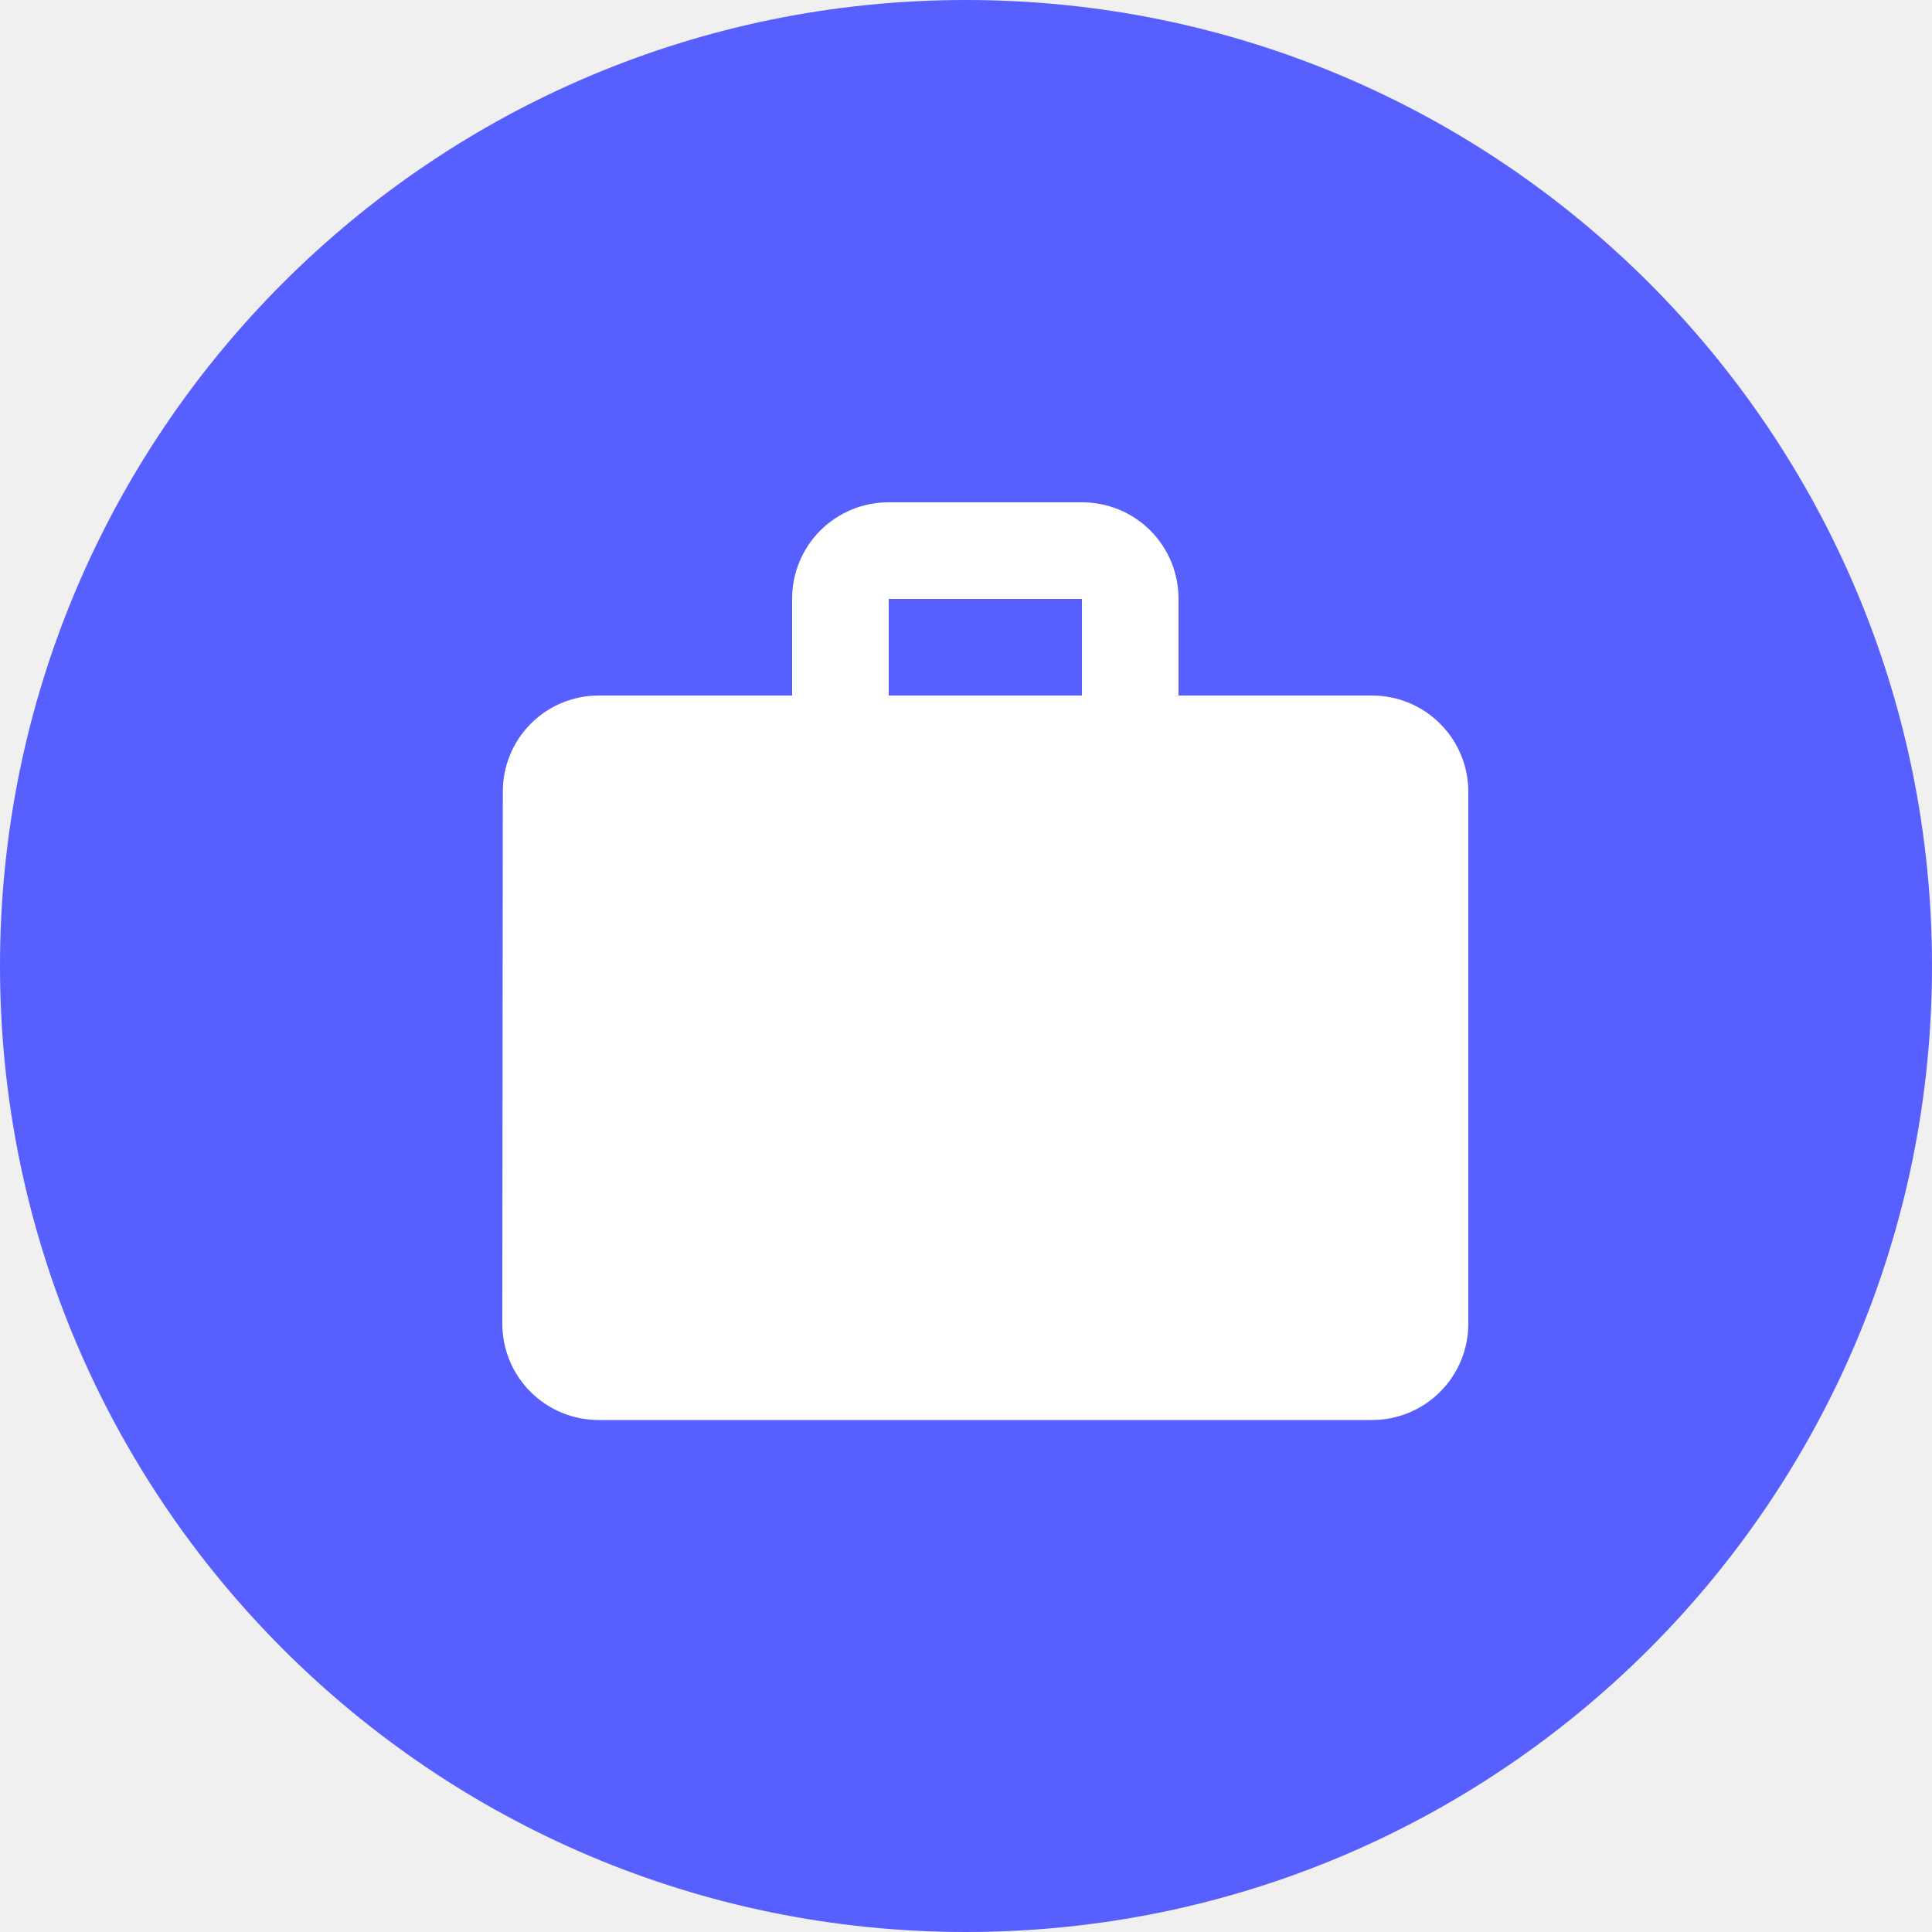
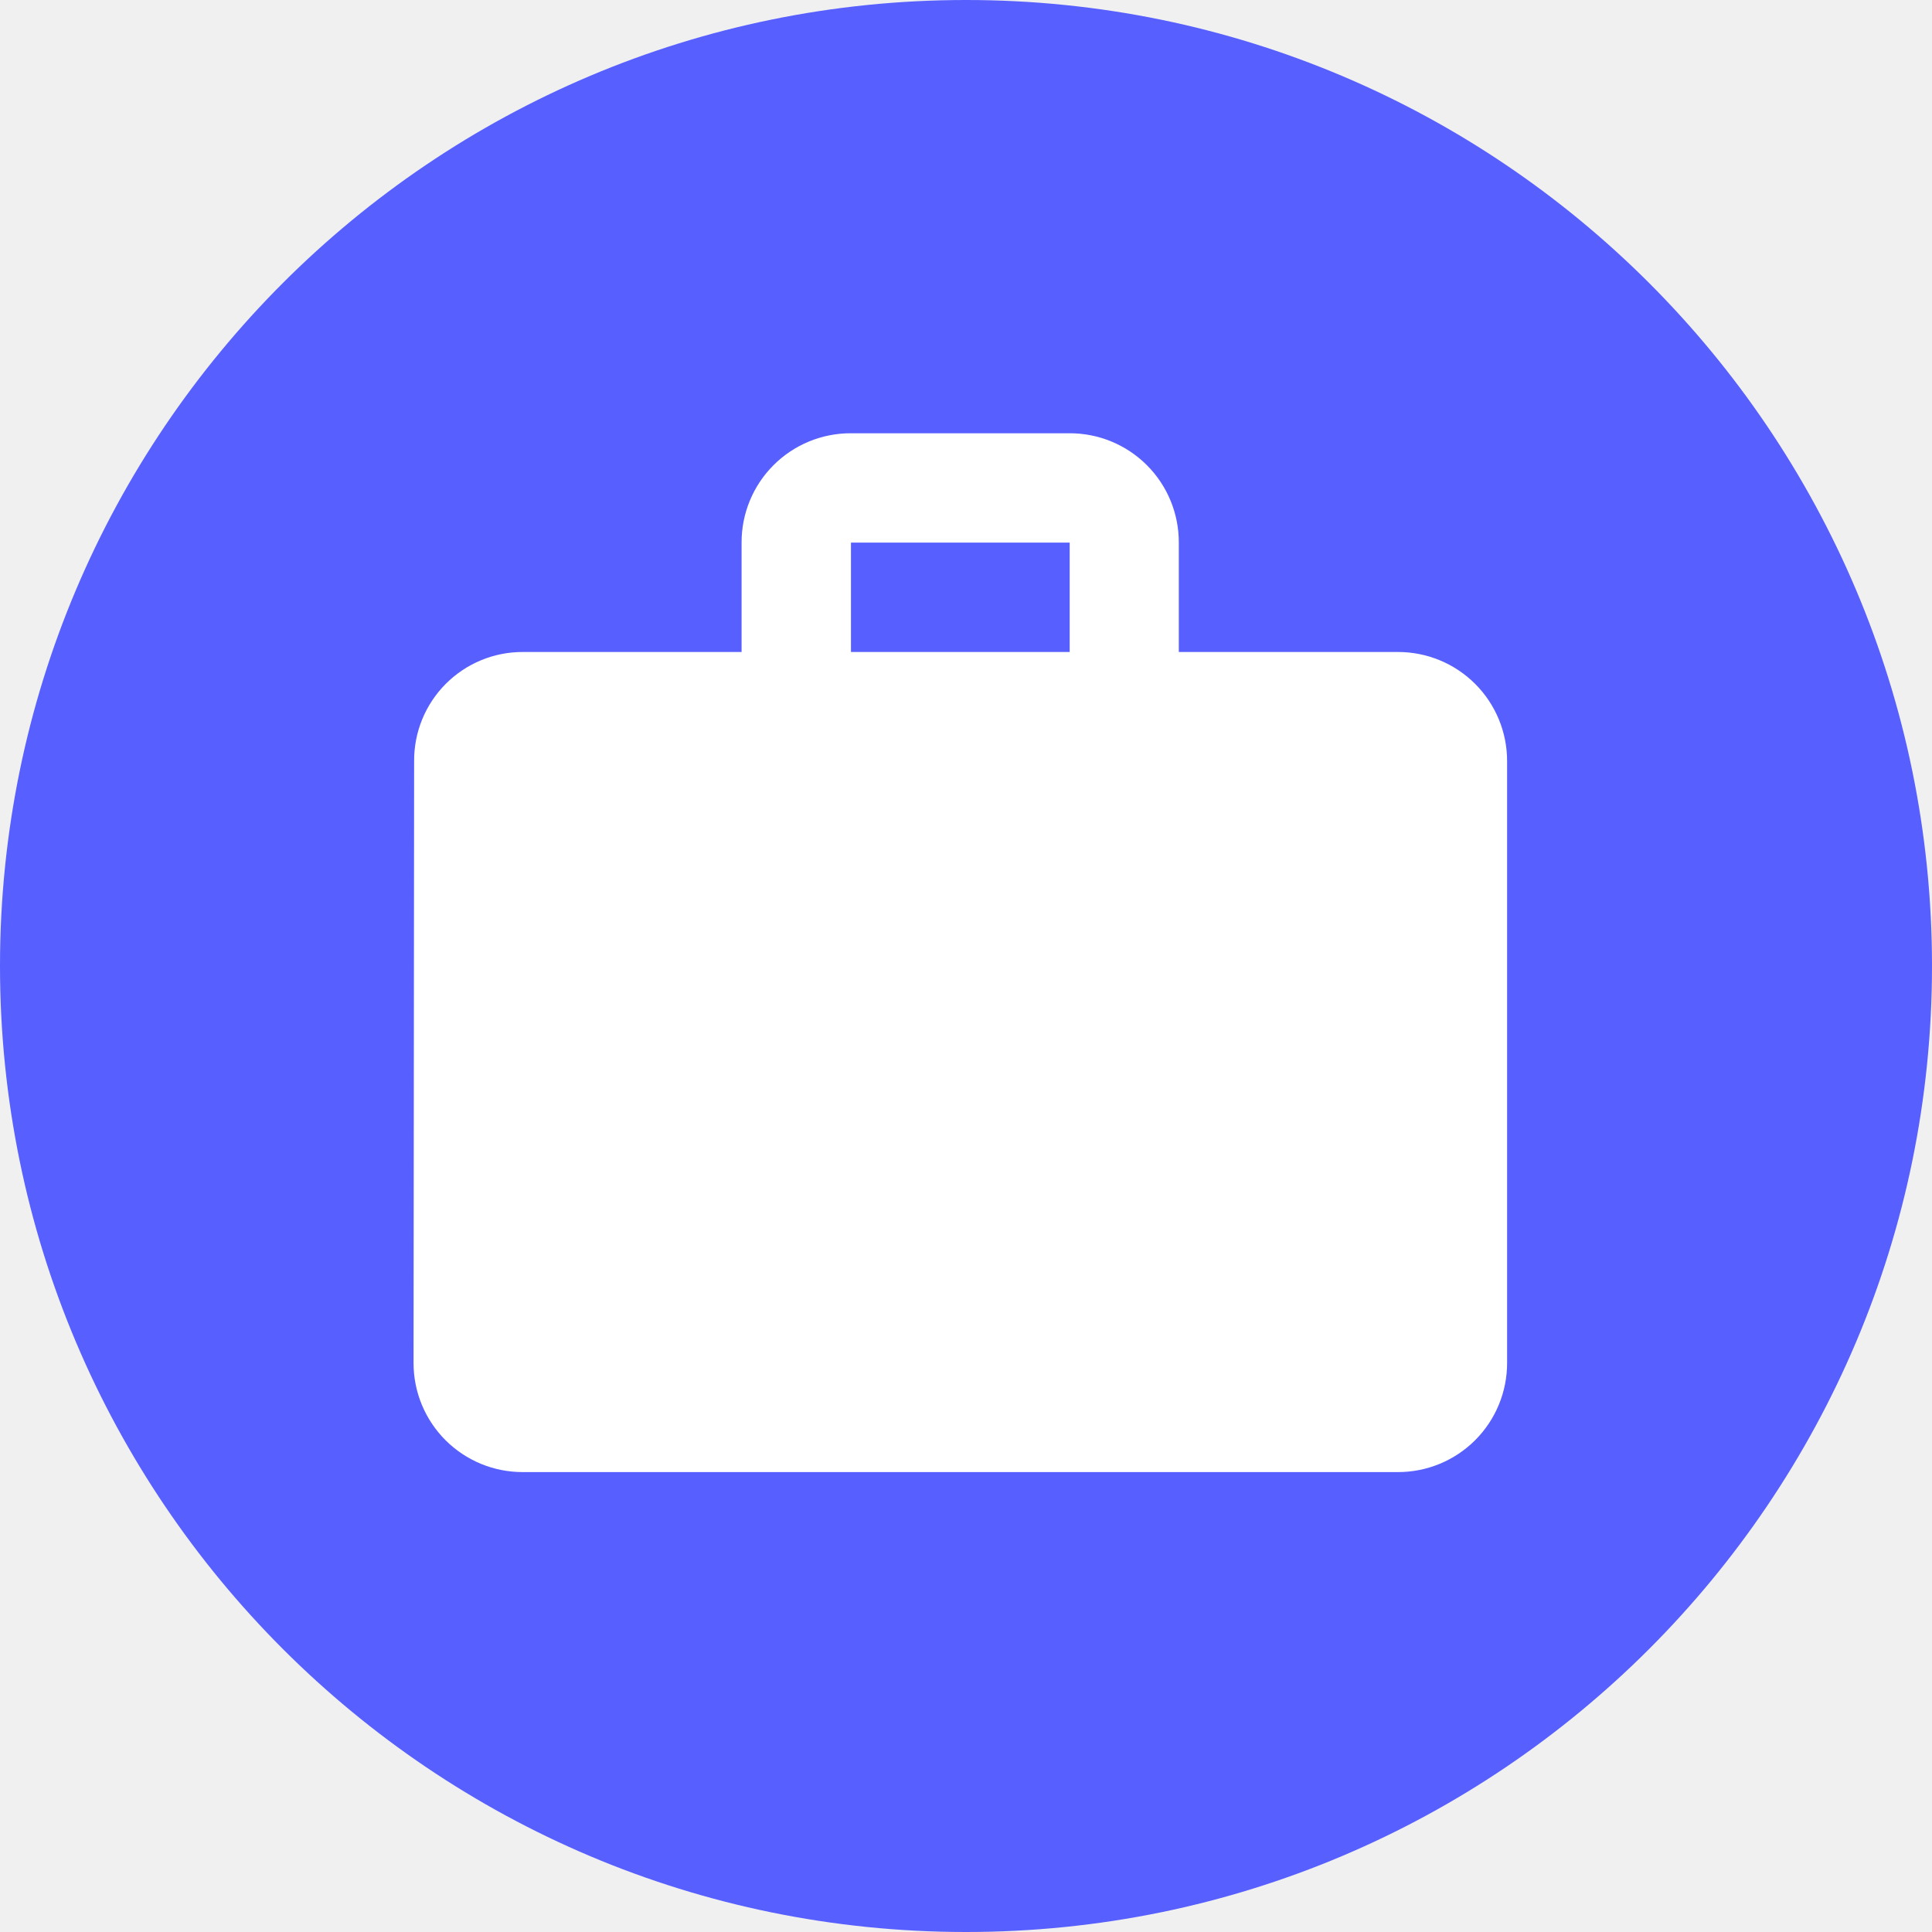
- <svg xmlns="http://www.w3.org/2000/svg" width="50" height="50" viewBox="0 0 50 50">
+ <svg xmlns="http://www.w3.org/2000/svg" width="30.296" height="30.296" viewBox="0 0 30.296 30.296">
  <defs>
    <style>.a{fill:#575fff;}.b{fill:#fff;}</style>
  </defs>
-   <g transform="translate(-359 -1288)">
-     <g transform="translate(359 1288)">
-       <path class="a" d="M25,0A25,25,0,1,1,0,25,25,25,0,0,1,25,0Z" />
+   <g transform="translate(-0.413 -0.141)">
+     <g transform="translate(0.413 0.141)">
+       <path class="a" d="M15.148,0A15.148,15.148,0,1,1,0,15.148,15.148,15.148,0,0,1,15.148,0Z" />
    </g>
-     <path class="b" d="M25.5,8h-5V5.5A2.491,2.491,0,0,0,18,3H13a2.491,2.491,0,0,0-2.5,2.5V8h-5a2.481,2.481,0,0,0-2.487,2.5L3,24.25a2.491,2.491,0,0,0,2.5,2.5h20a2.491,2.491,0,0,0,2.5-2.5V10.5A2.491,2.491,0,0,0,25.5,8ZM18,8H13V5.5h5Z" transform="translate(369 1298)" />
+     <path class="b" d="M18.433,6.43H15V4.715A1.709,1.709,0,0,0,13.289,3H9.859A1.709,1.709,0,0,0,8.144,4.715V6.43H4.715A1.7,1.7,0,0,0,3.009,8.144L3,17.576A1.709,1.709,0,0,0,4.715,19.29H18.433a1.709,1.709,0,0,0,1.715-1.715V8.144A1.709,1.709,0,0,0,18.433,6.43Zm-5.144,0H9.859V4.715h3.43Z" transform="translate(3.898 3.935)" />
  </g>
</svg>
